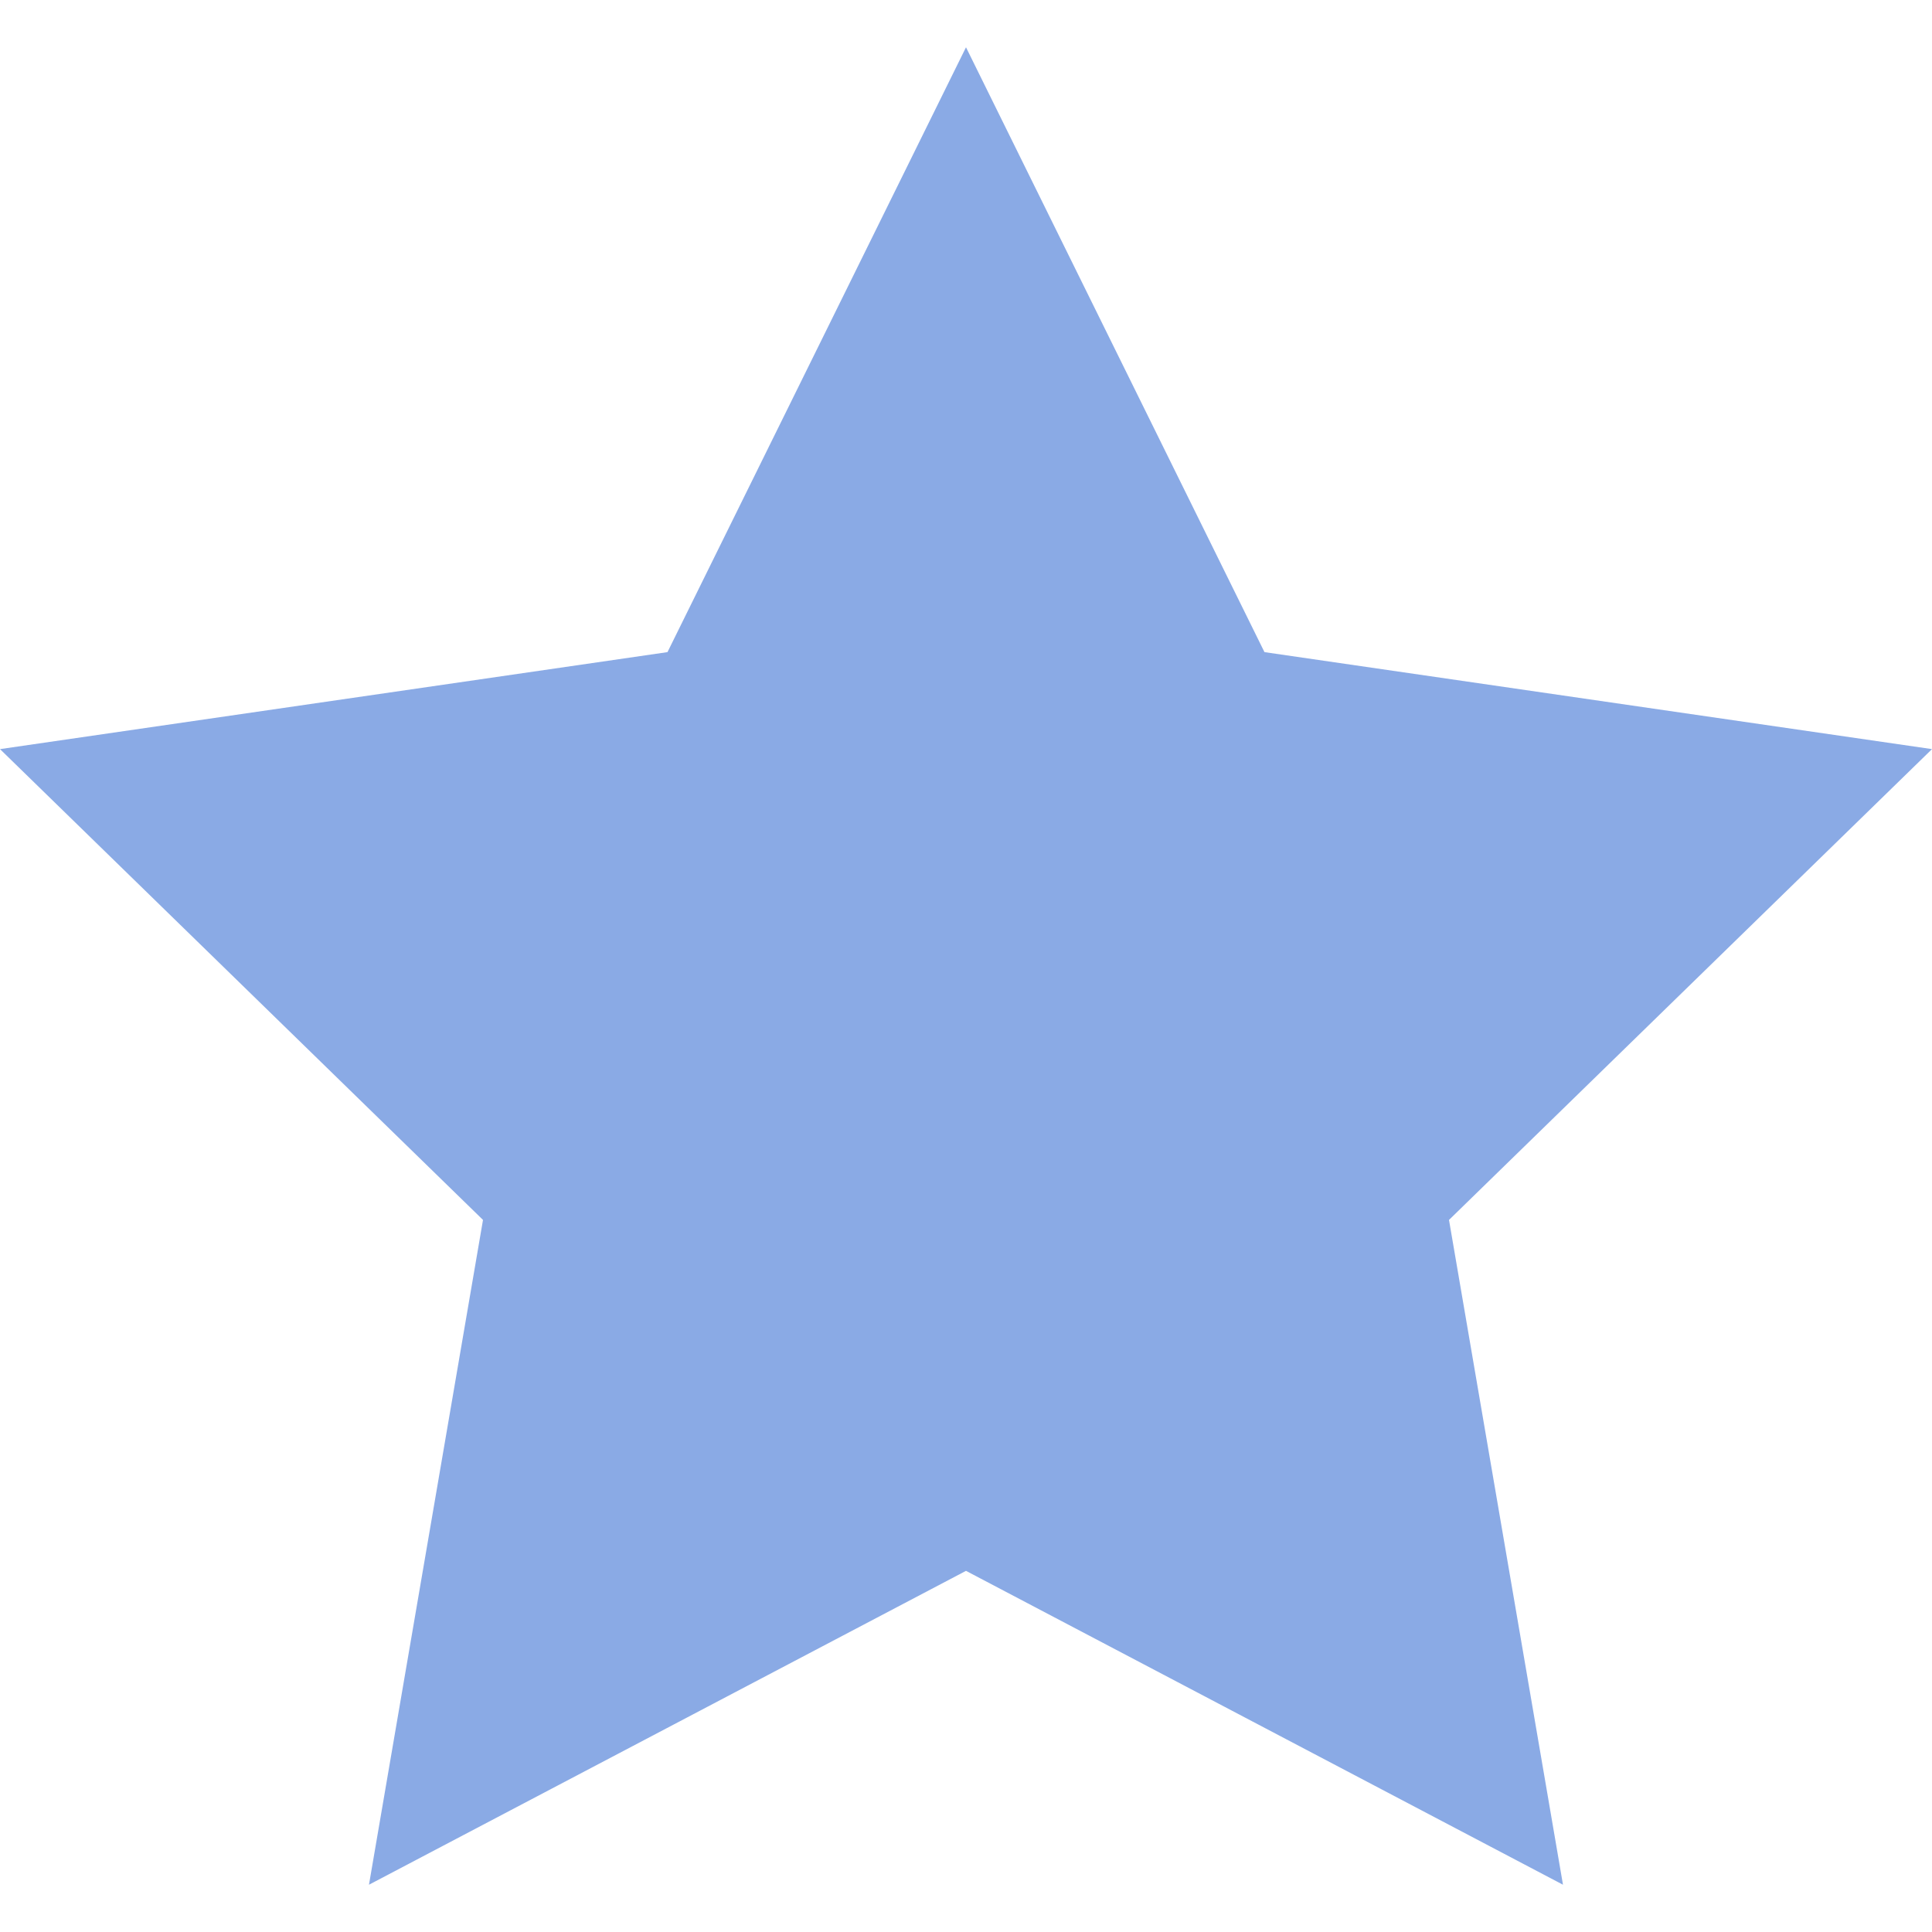
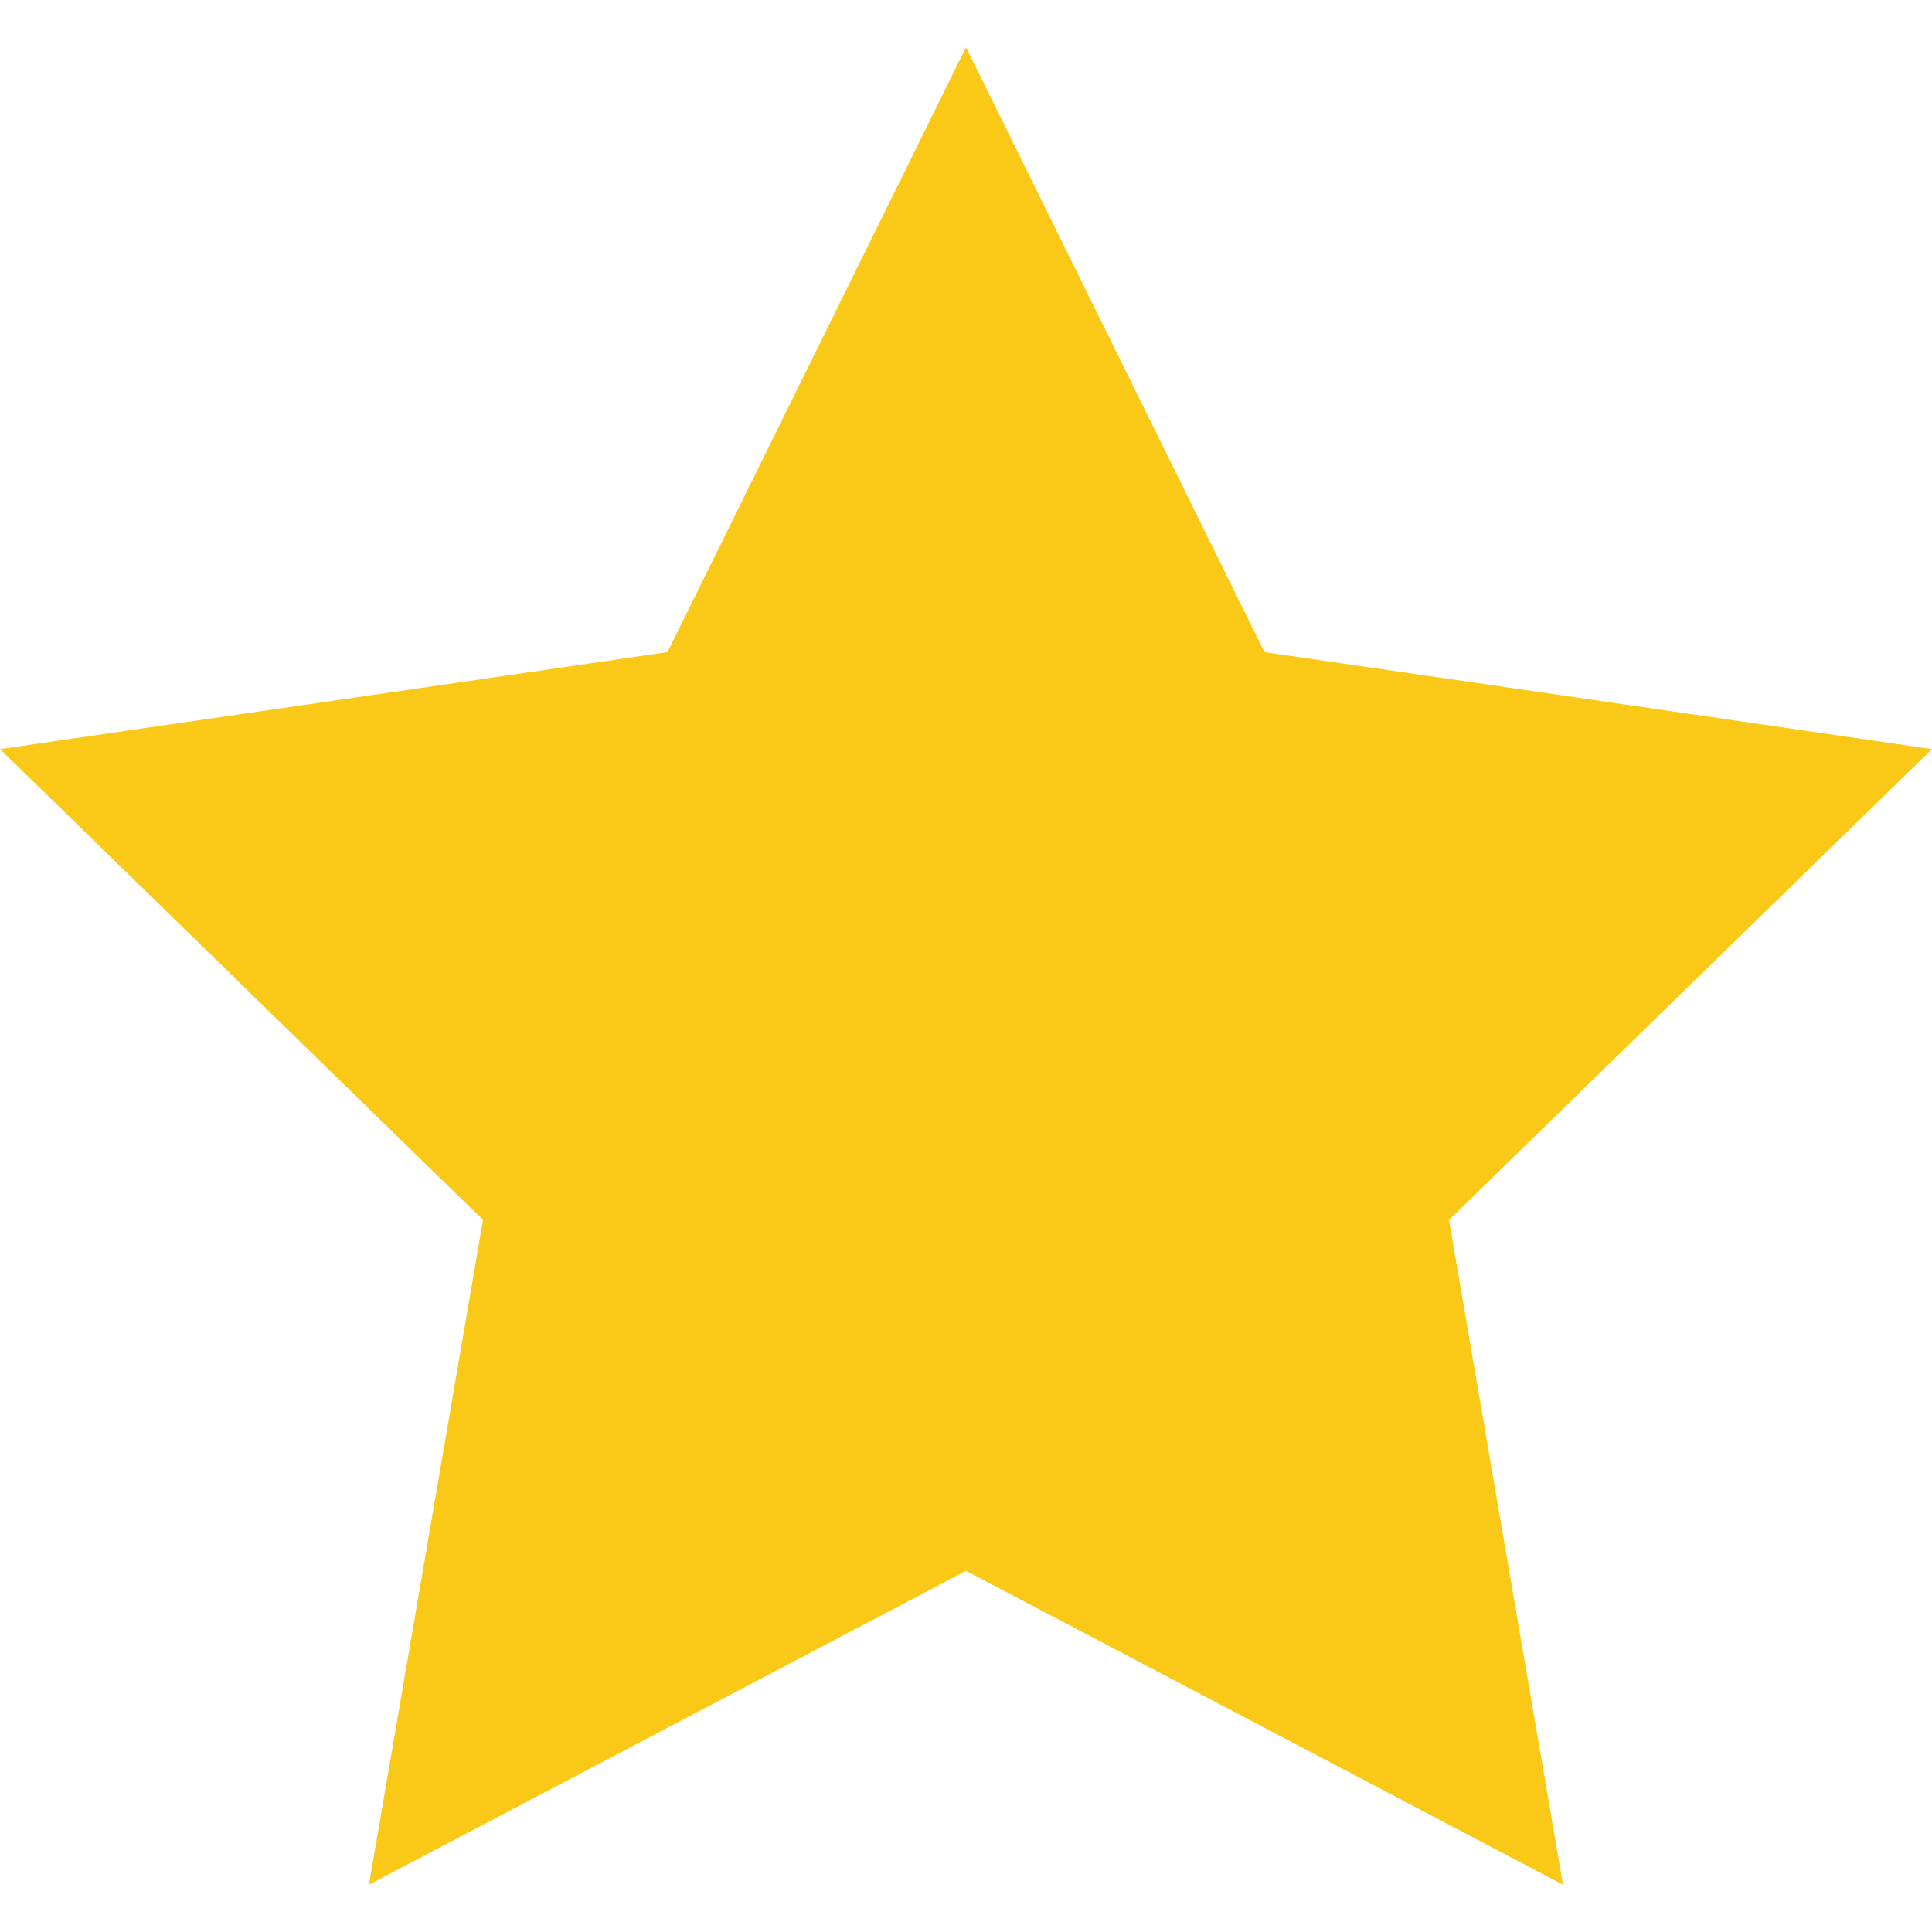
<svg xmlns="http://www.w3.org/2000/svg" version="1.1" id="Layer_1" x="0px" y="0px" viewBox="0 0 426.667 426.667" style="enable-background:new 0 0 426.667 426.667;" xml:space="preserve">
-   <polygon style="fill:#8AAAE5;" points="213.333,10.441 279.249,144.017 426.667,165.436 320,269.41 345.173,416.226 213.333,346.91   81.485,416.226 106.667,269.41 0,165.436 147.409,144.017 " />
+   <polygon style="fill:#FAC917;" points="213.333,10.441 279.249,144.017 426.667,165.436 320,269.41 345.173,416.226 213.333,346.91   81.485,416.226 106.667,269.41 0,165.436 147.409,144.017 " />
  <g>
</g>
  <g>
</g>
  <g>
</g>
  <g>
</g>
  <g>
</g>
  <g>
</g>
  <g>
</g>
  <g>
</g>
  <g>
</g>
  <g>
</g>
  <g>
</g>
  <g>
</g>
  <g>
</g>
  <g>
</g>
  <g>
</g>
</svg>
